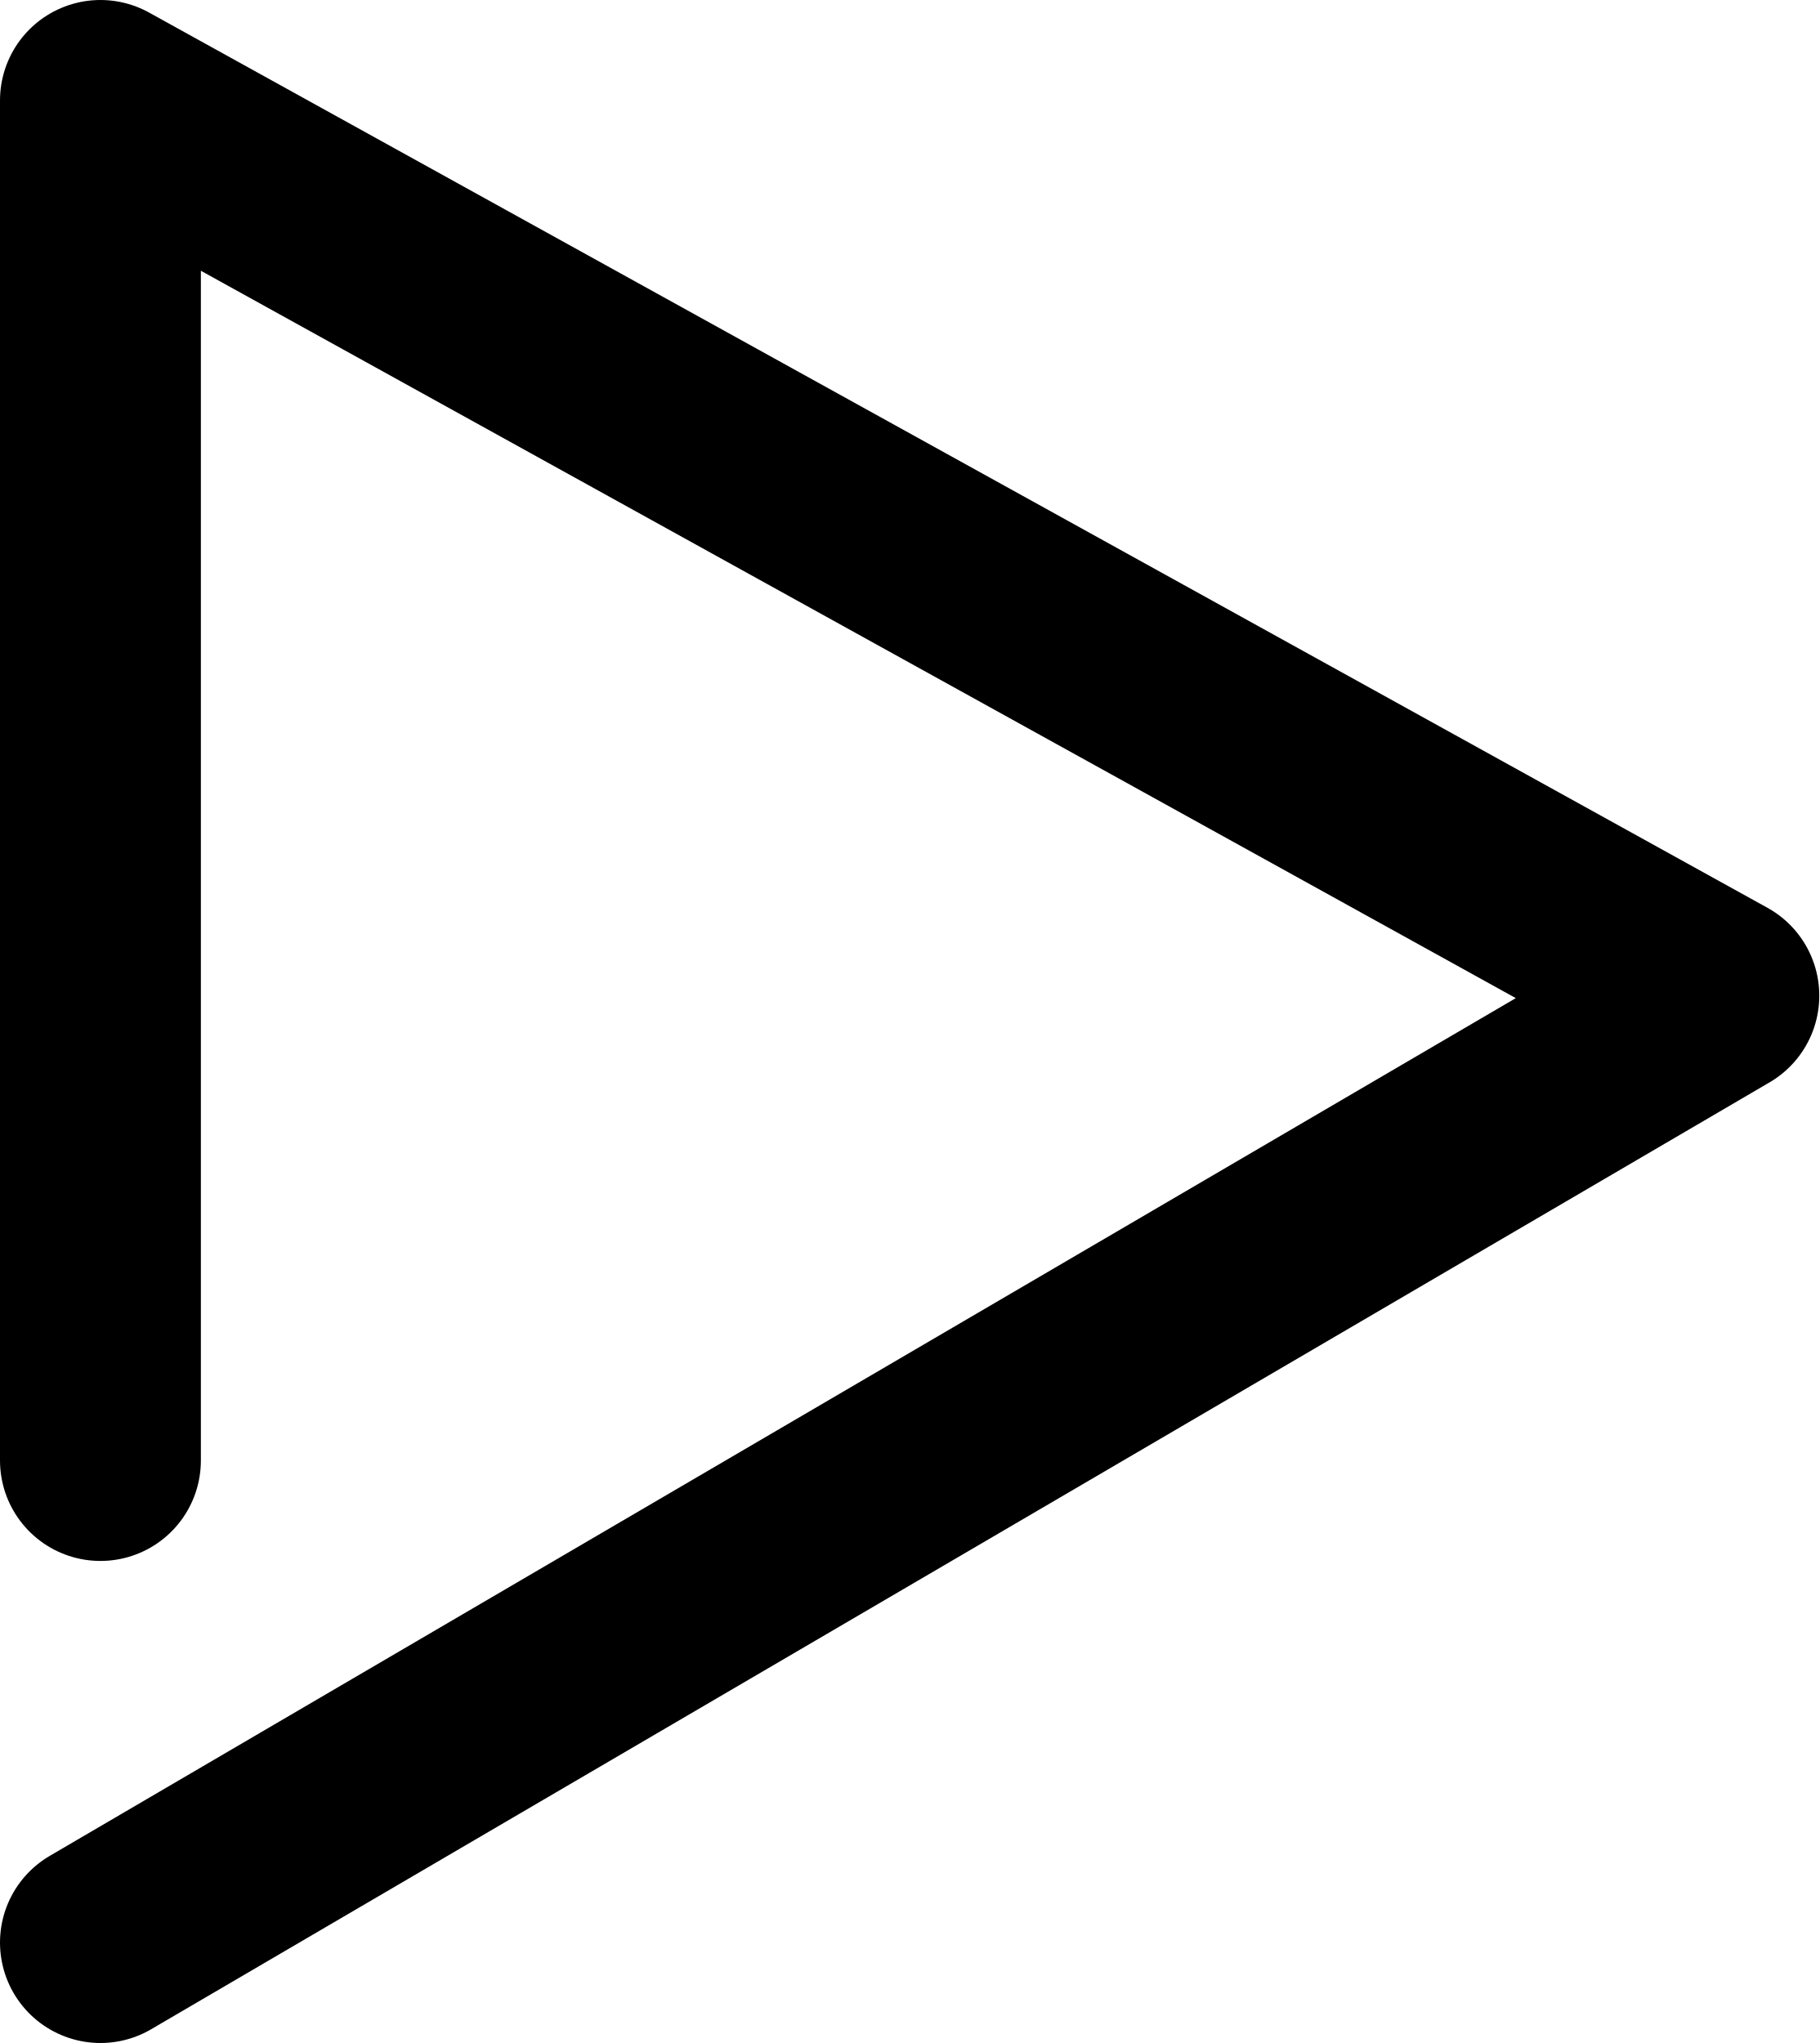
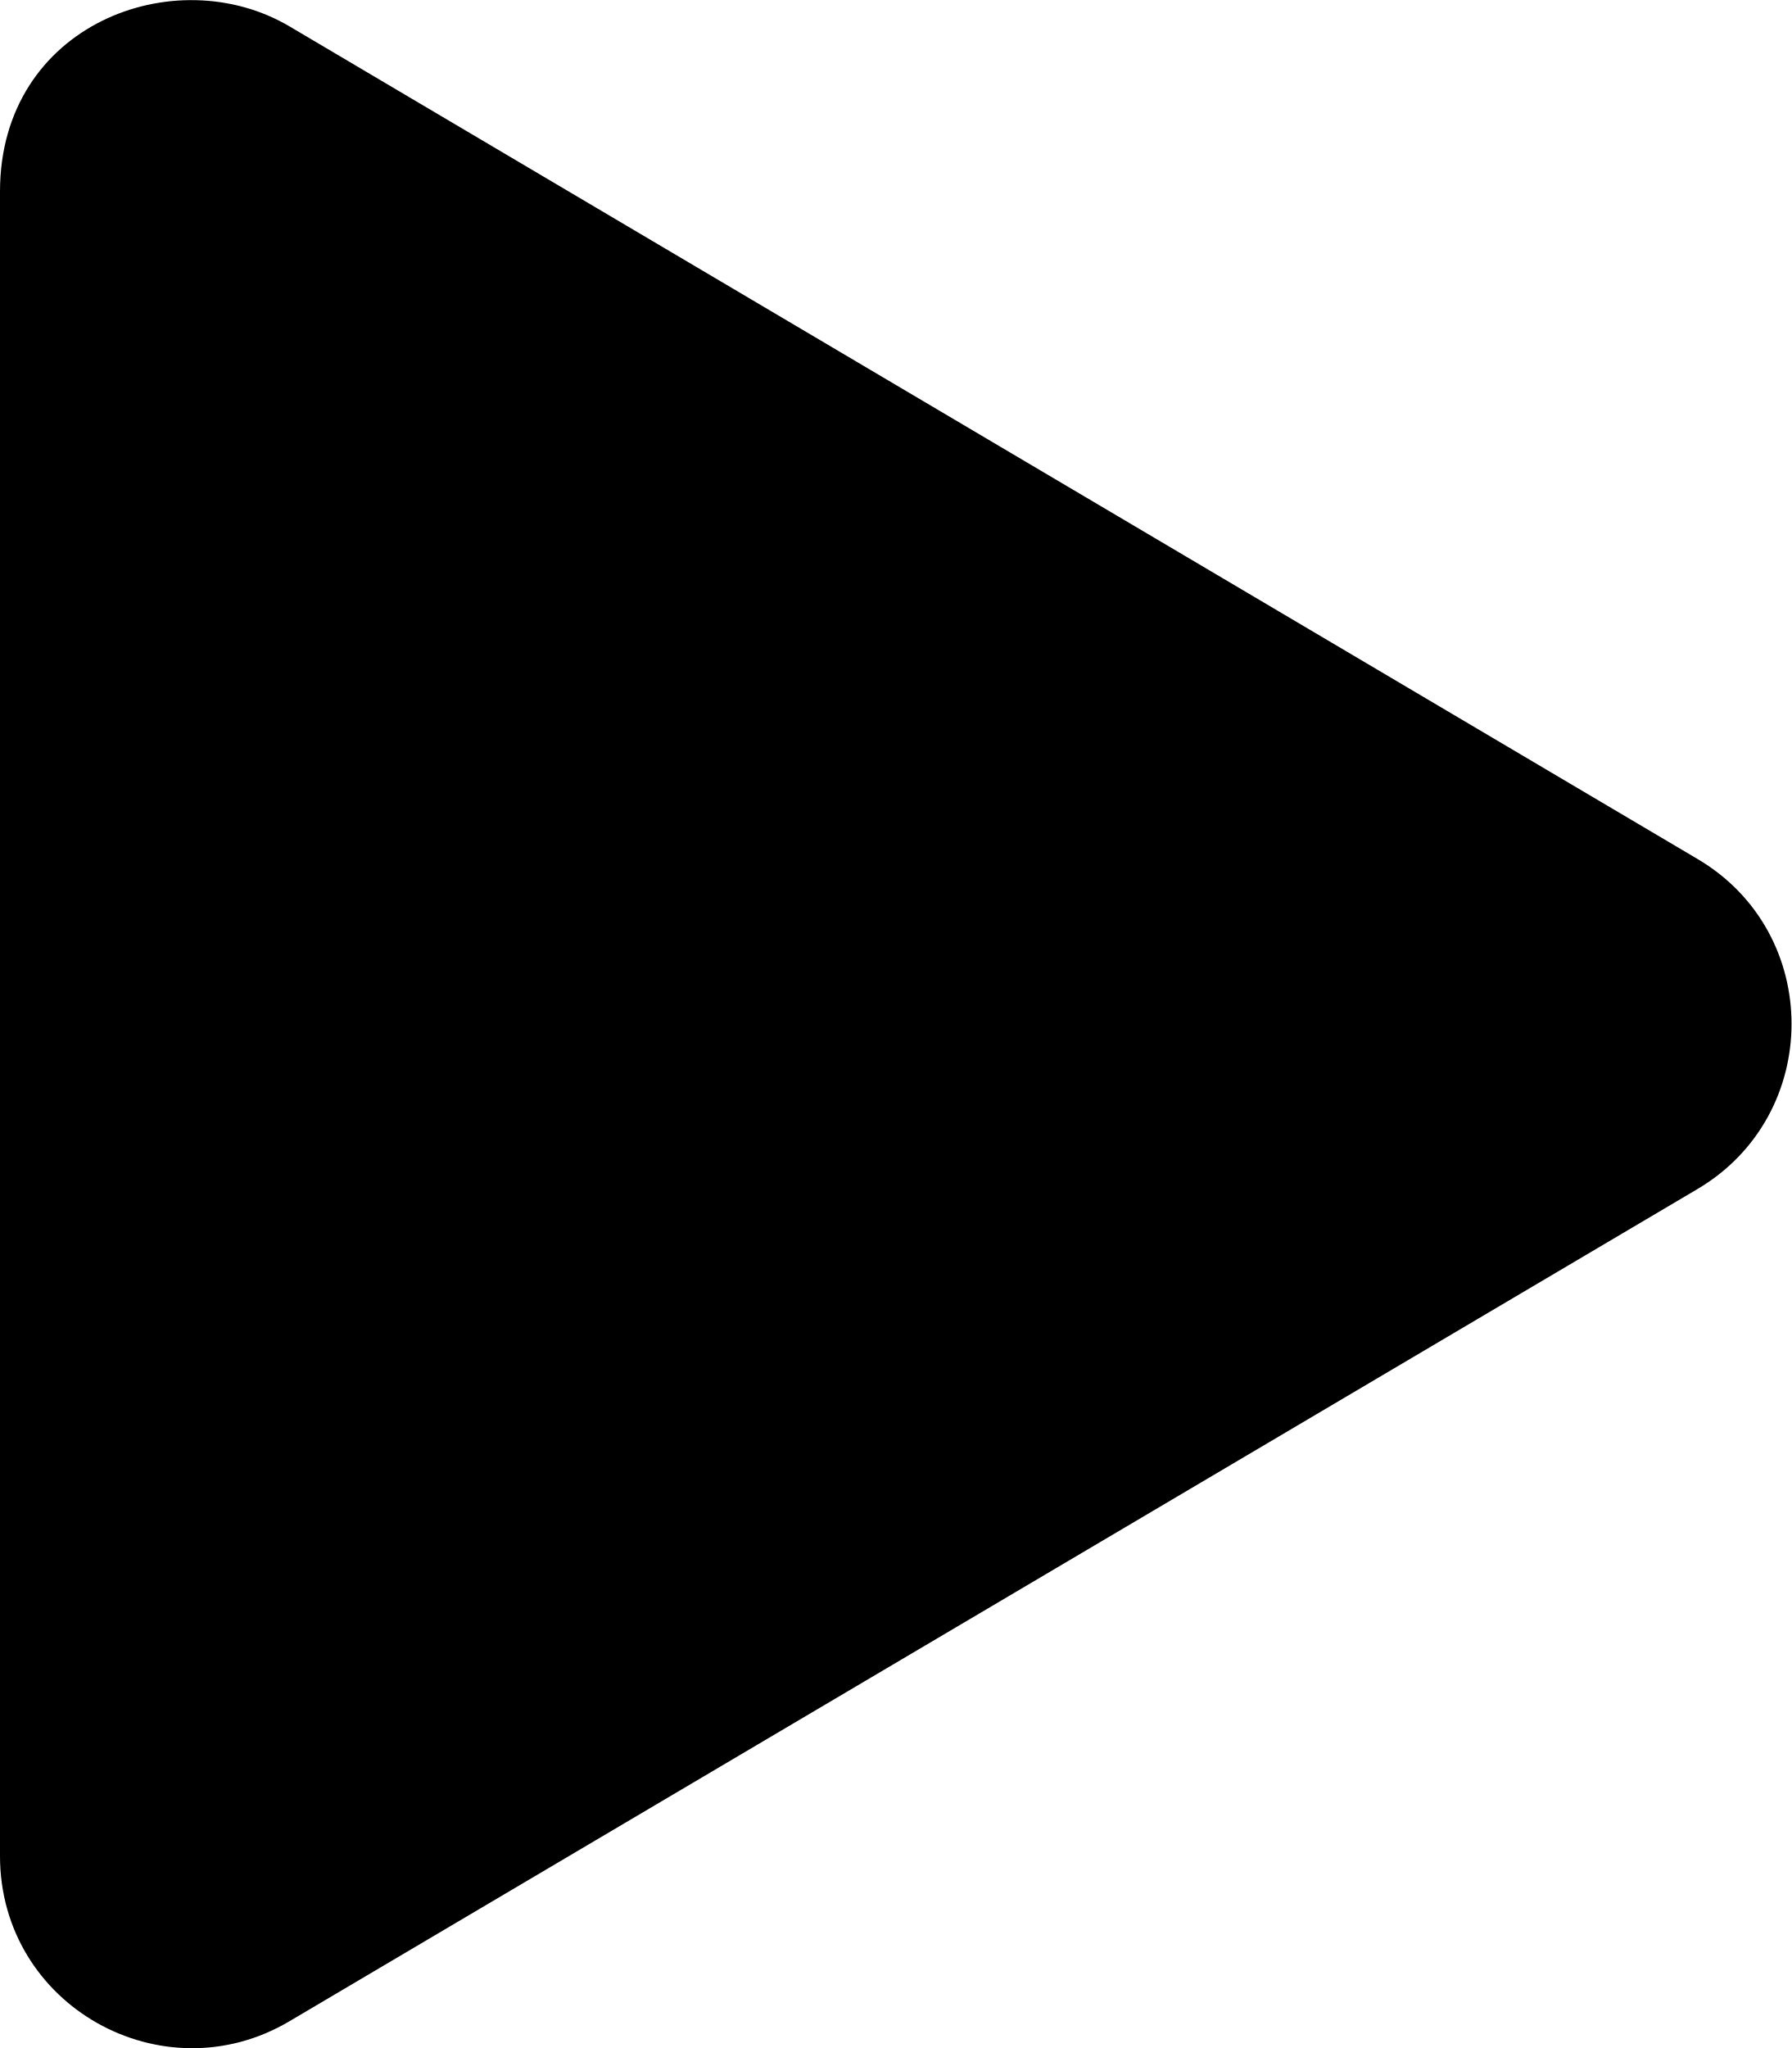
- <svg xmlns="http://www.w3.org/2000/svg" viewBox="0 0 317 356">
-   <defs>
-     <style>.cls-1{fill:none;stroke:#000;stroke-linecap:round;stroke-linejoin:round;stroke-width:35px;}</style>
-   </defs>
-   <g id="Layer_2" data-name="Layer 2">
-     <g id="Play">
-       <g id="Play-2" data-name="Play">
-         <polyline class="cls-1" points="17.5 254.5 17.5 17.5 299.5 173.5 17.5 338.5" />
-       </g>
-     </g>
-   </g>
+ <svg xmlns="http://www.w3.org/2000/svg" aria-hidden="true" focusable="false" data-prefix="fas" data-icon="play" class="svg-inline--fa fa-play fa-w-14" role="img" viewBox="0 0 448 512">
+   <path fill="currentColor" d="M424.4 214.7L72.4 6.6C43.8-10.3 0 6.1 0 47.9V464c0 37.5 40.7 60.1 72.4 41.3l352-208c31.4-18.5 31.5-64.1 0-82.6z">
+     </path>
</svg>
